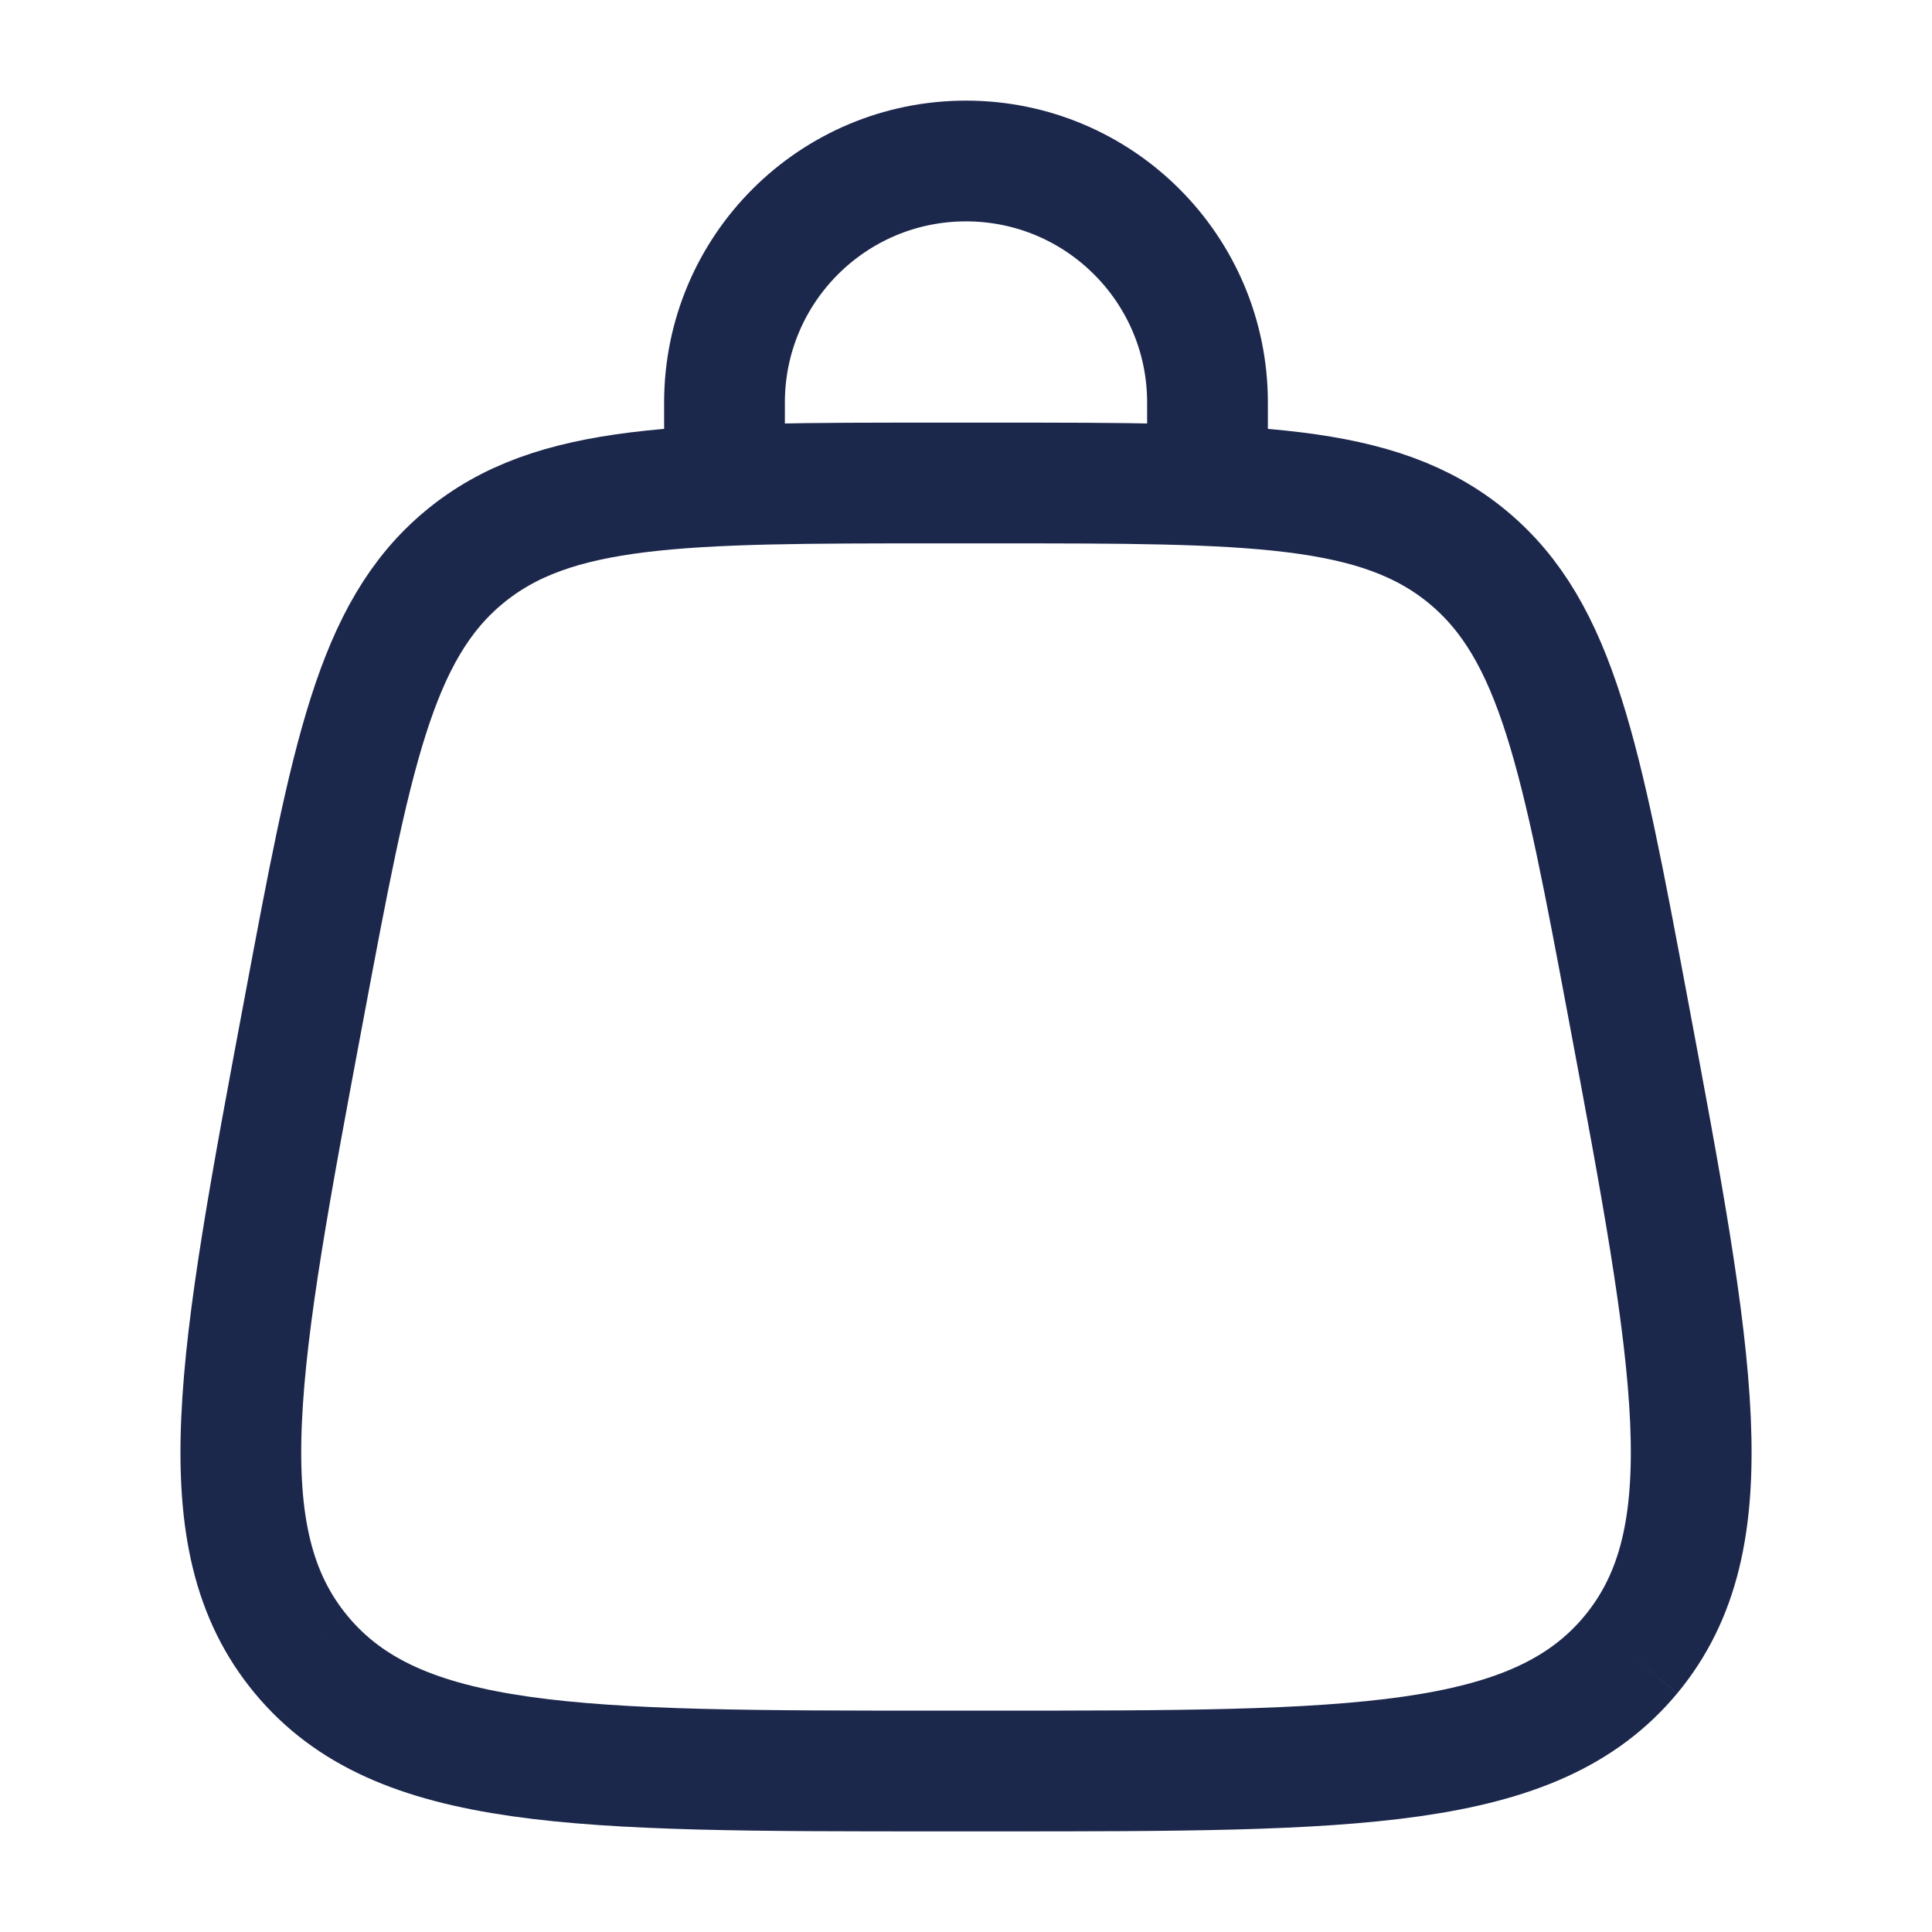
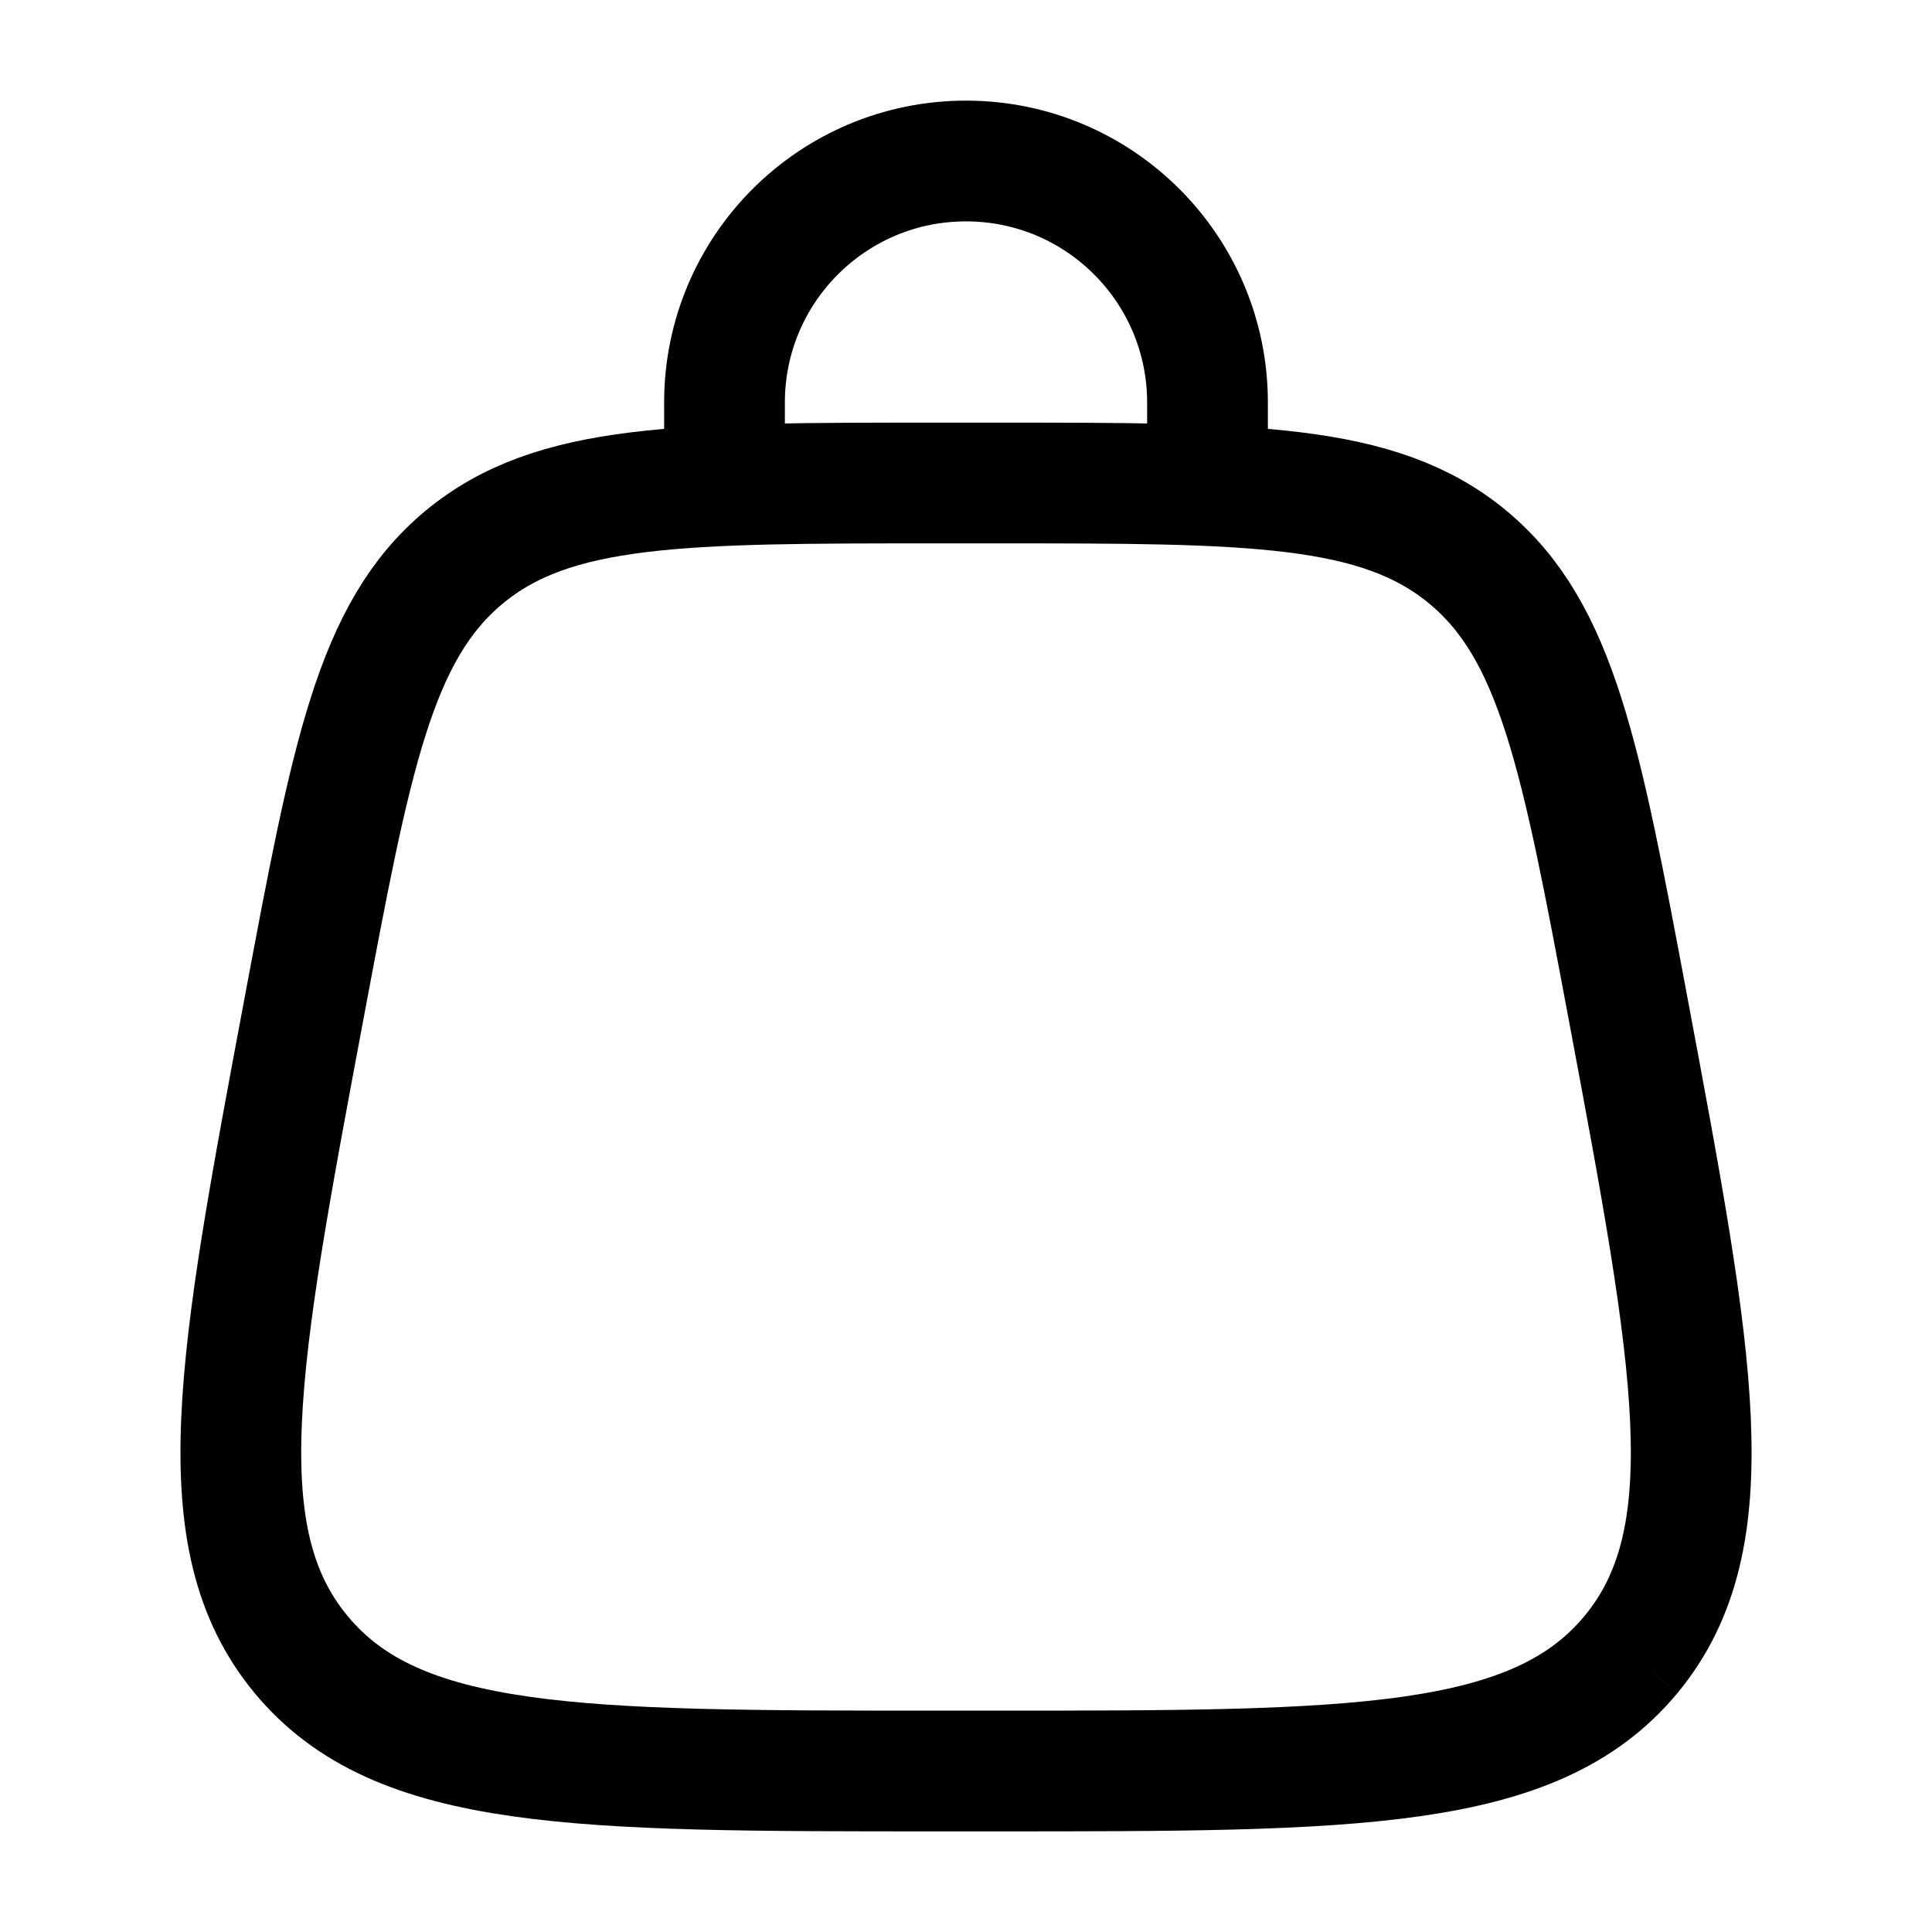
<svg xmlns="http://www.w3.org/2000/svg" width="800px" height="800px" viewBox="0 0 24 24" fill="none">
-   <path d="M3.742 20.555C4.941 22 7.174 22 11.639 22H12.361C16.826 22 19.059 22 20.259 20.555M3.742 20.555C2.542 19.109 2.954 16.915 3.777 12.526C4.362 9.405 4.654 7.844 5.765 6.922M3.742 20.555C3.742 20.555 3.742 20.555 3.742 20.555ZM20.259 20.555C21.458 19.109 21.047 16.915 20.224 12.526C19.639 9.405 19.346 7.844 18.235 6.922M20.259 20.555C20.259 20.555 20.259 20.555 20.259 20.555ZM18.235 6.922C17.124 6 15.536 6 12.361 6H11.639C8.464 6 6.876 6 5.765 6.922M18.235 6.922C18.235 6.922 18.235 6.922 18.235 6.922ZM5.765 6.922C5.765 6.922 5.765 6.922 5.765 6.922Z" stroke="#1C274C" stroke-width="1.5" />
-   <path d="M9 6V5C9 3.343 10.343 2 12 2C13.657 2 15 3.343 15 5V6" stroke="#1C274C" stroke-width="1.5" stroke-linecap="round" />
+   <g id="SVGRepo_bgCarrier" stroke-width="0" />
+   <g id="SVGRepo_tracerCarrier" stroke-linecap="round" stroke-linejoin="round" />
+   <g id="SVGRepo_iconCarrier">
+     <path d="M3.742 20.555C4.941 22 7.174 22 11.639 22H12.361C16.826 22 19.059 22 20.259 20.555M3.742 20.555C2.542 19.109 2.954 16.915 3.777 12.526C4.362 9.405 4.654 7.844 5.765 6.922M3.742 20.555C3.742 20.555 3.742 20.555 3.742 20.555ZM20.259 20.555C21.458 19.109 21.047 16.915 20.224 12.526C19.639 9.405 19.346 7.844 18.235 6.922M20.259 20.555C20.259 20.555 20.259 20.555 20.259 20.555ZM18.235 6.922C17.124 6 15.536 6 12.361 6H11.639C8.464 6 6.876 6 5.765 6.922M18.235 6.922C18.235 6.922 18.235 6.922 18.235 6.922ZM5.765 6.922C5.765 6.922 5.765 6.922 5.765 6.922Z" stroke="#000000" stroke-width="1.5" />
+     <path d="M9 6V5C9 3.343 10.343 2 12 2C13.657 2 15 3.343 15 5V6" stroke="#000000" stroke-width="1.5" stroke-linecap="round" />
+   </g>
</svg>
